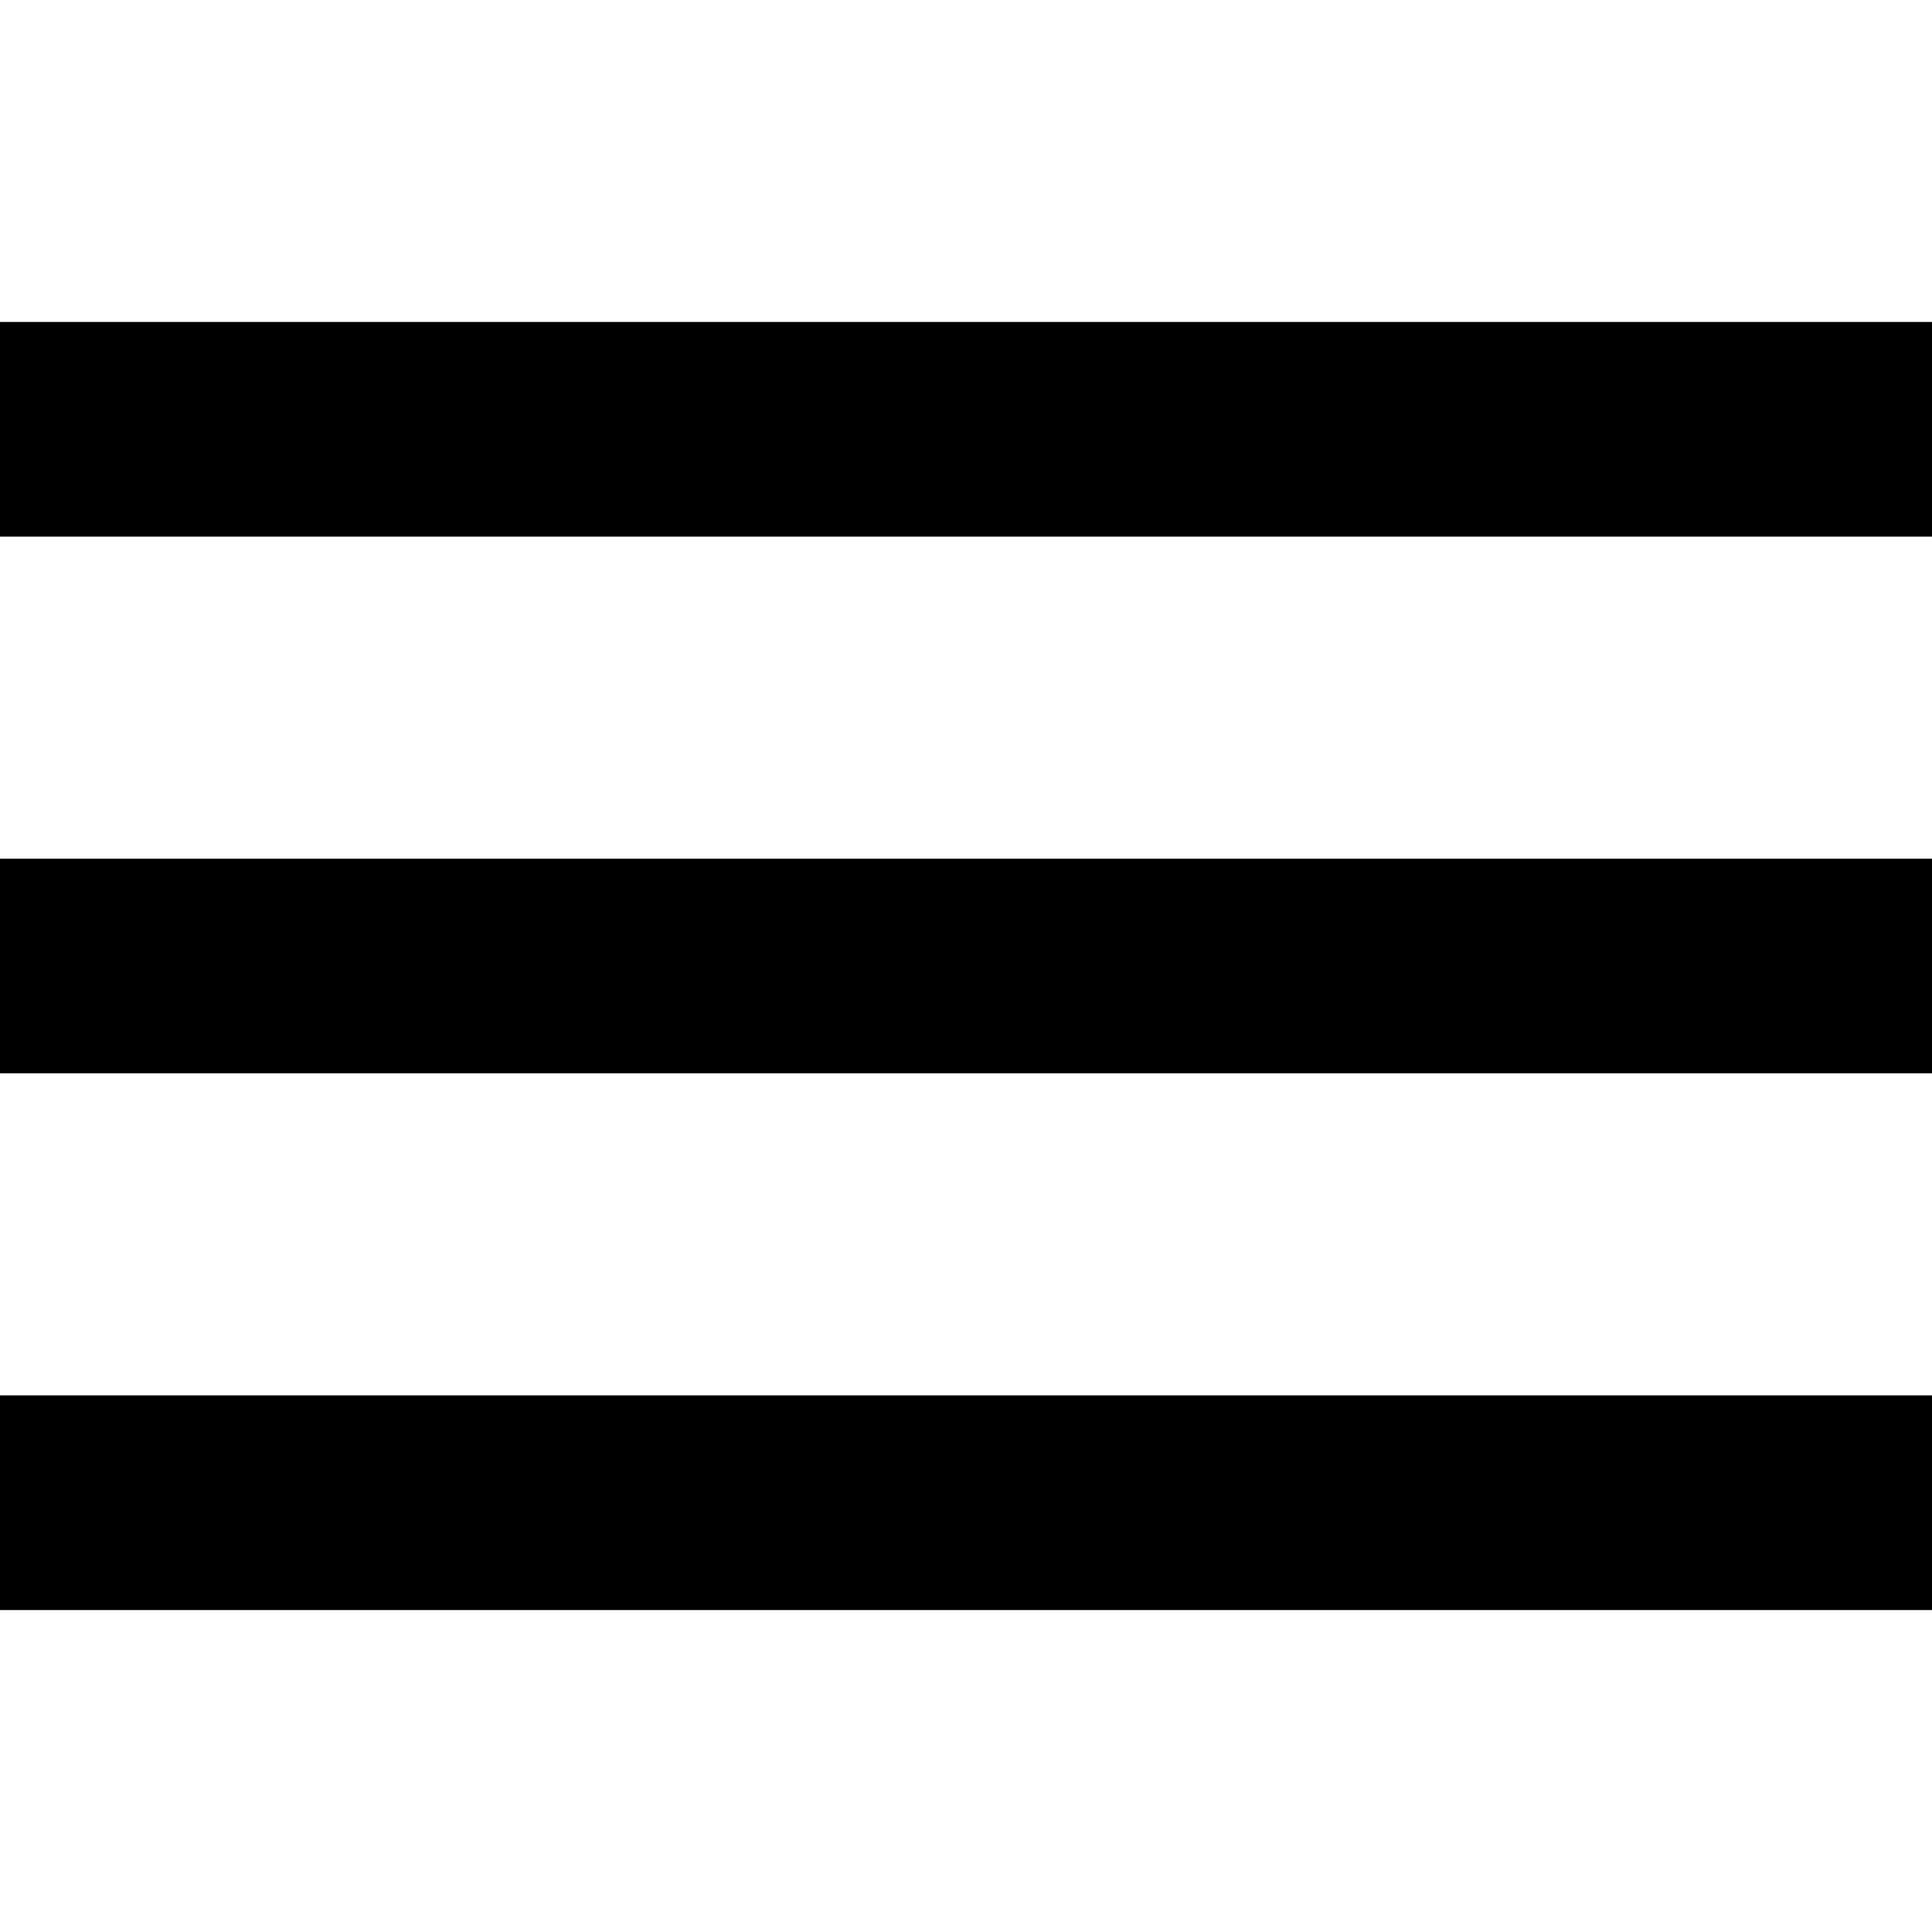
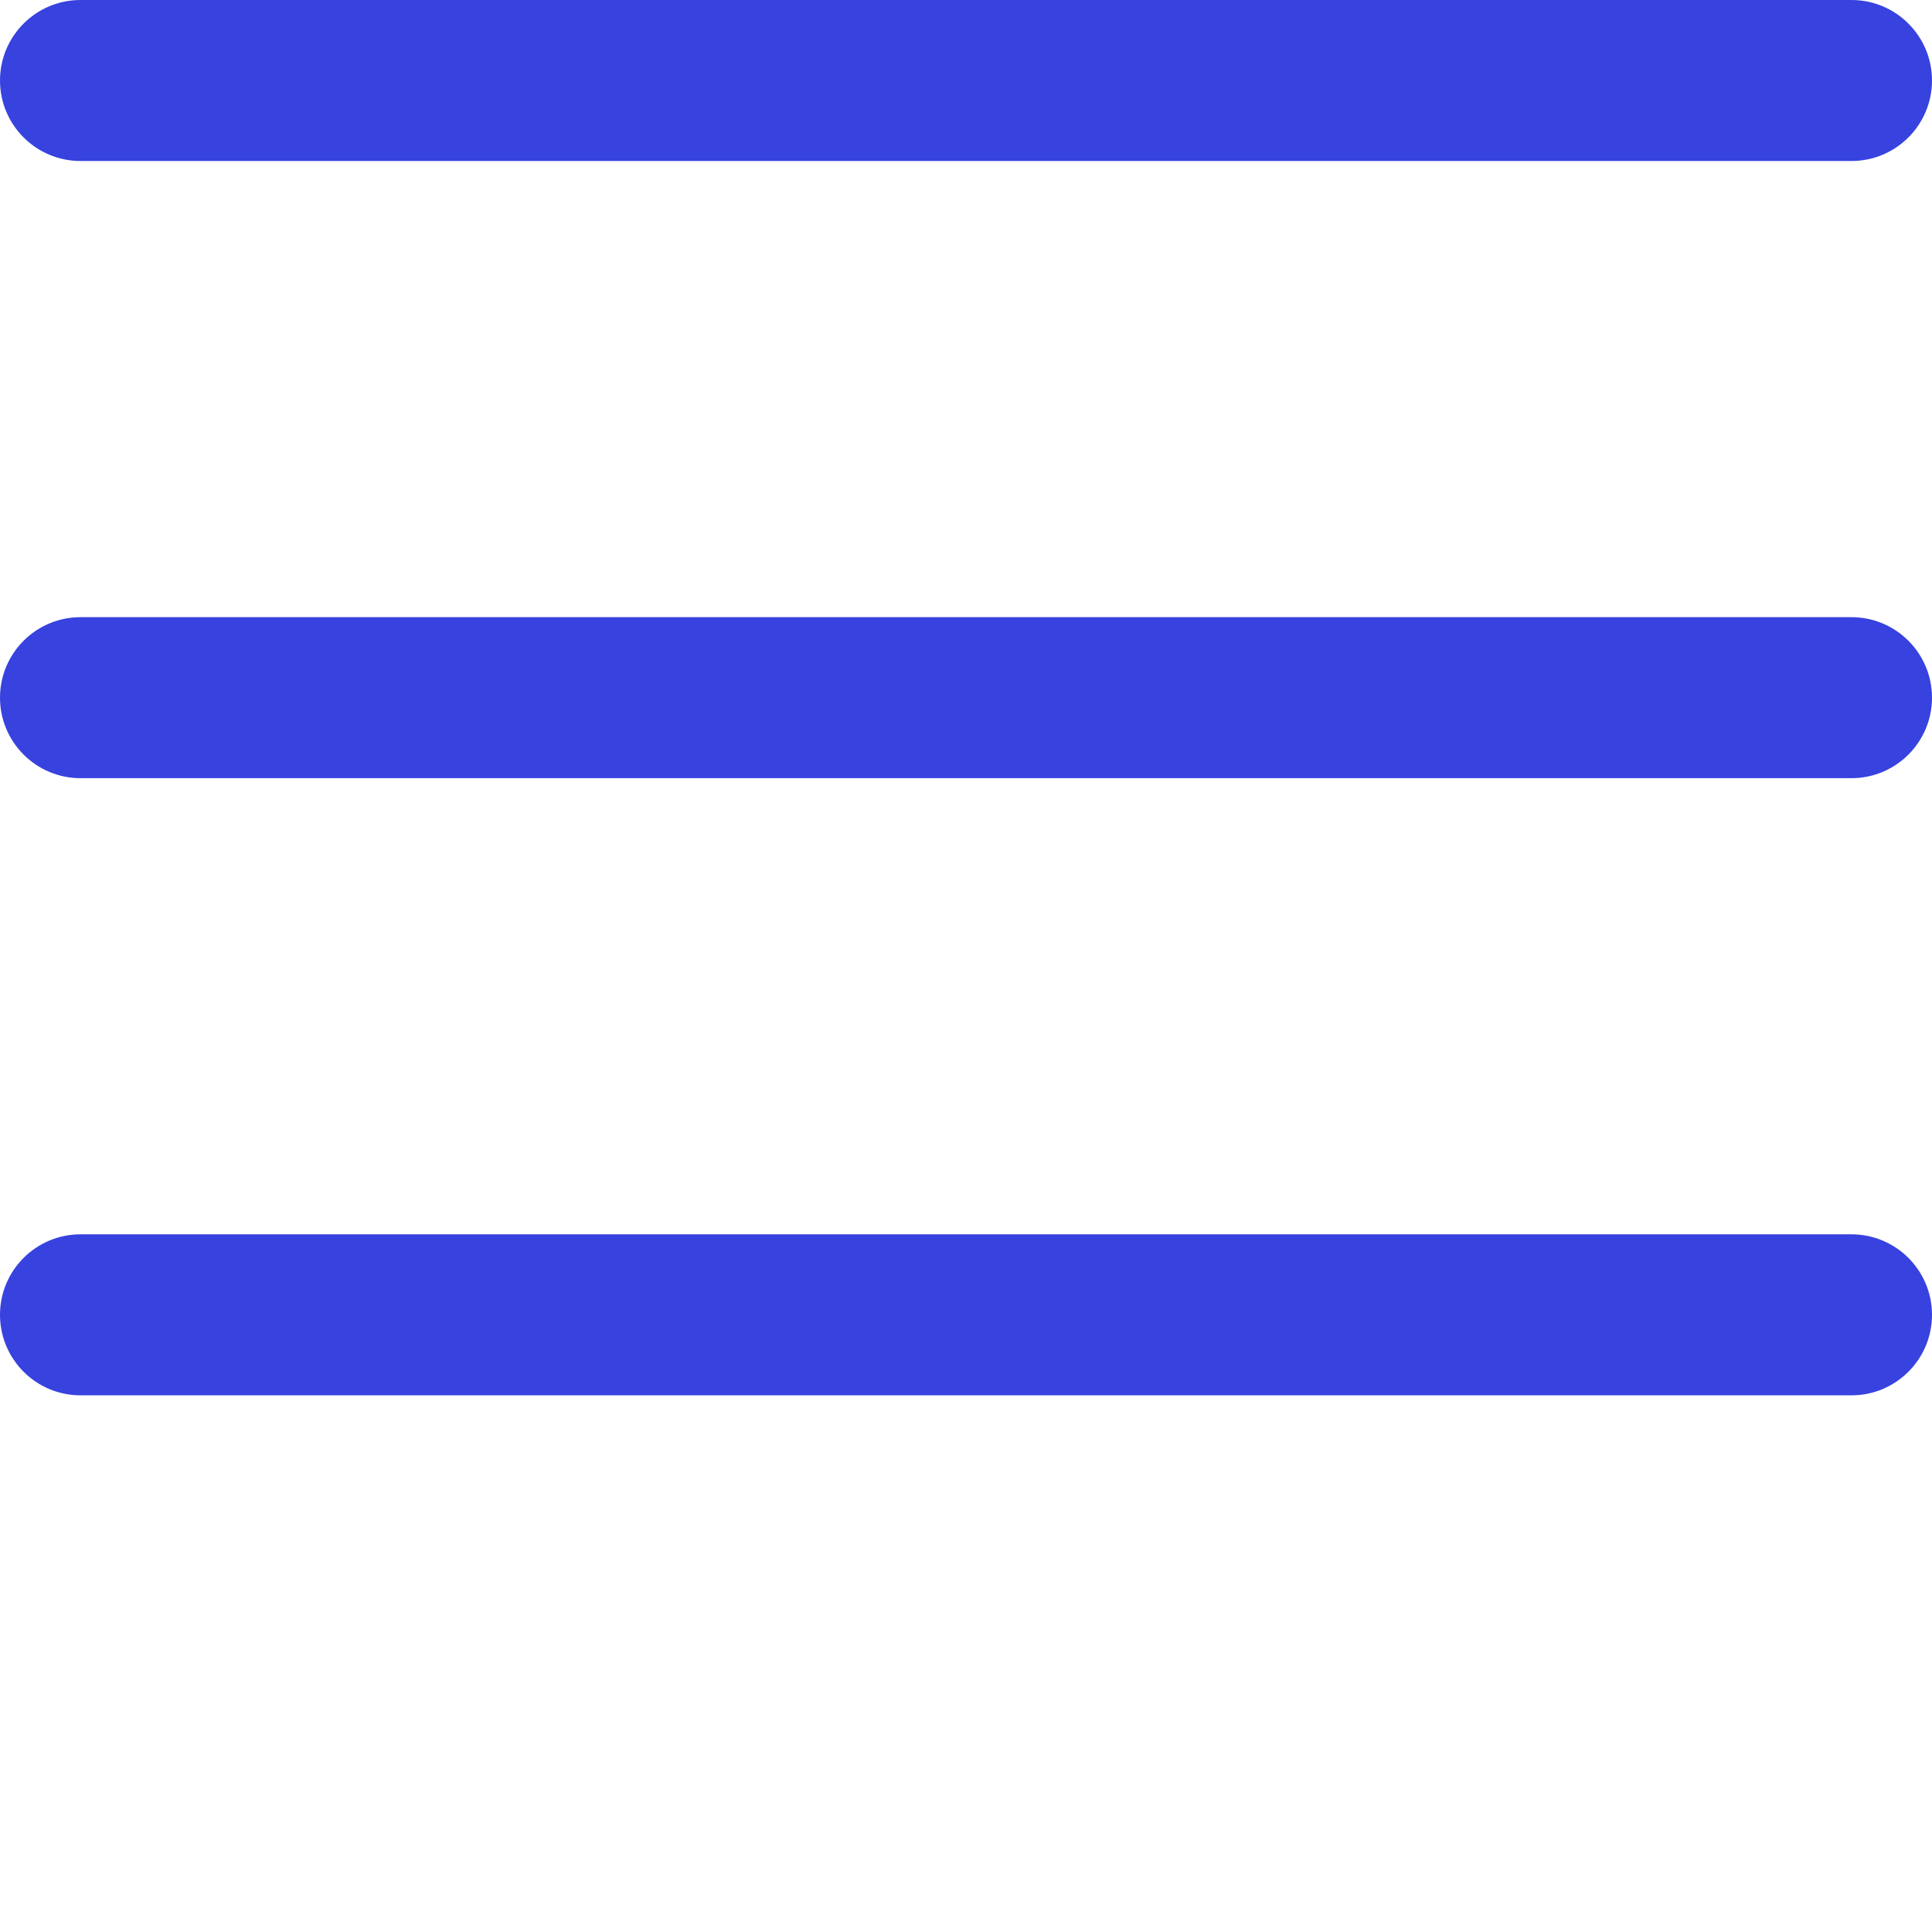
- <svg xmlns="http://www.w3.org/2000/svg" version="1.1" id="Capa_1" x="0px" y="0px" viewBox="0 0 384 384" style="enable-background:new 0 0 384 384;" xml:space="preserve">
+ <svg xmlns="http://www.w3.org/2000/svg" version="1.1" width="512" height="512" x="0" y="0" viewBox="0 0 384 384" style="enable-background:new 0 0 512 512" xml:space="preserve" class="">
  <g>
-     <g>
-       <g>
-         <rect x="0" y="277.333" width="384" height="42.667" />
-         <rect x="0" y="170.667" width="384" height="42.667" />
-         <rect x="0" y="64" width="384" height="42.667" />
-       </g>
-     </g>
+     <path d="m368 154.668h-352c-8.832 0-16-7.168-16-16s7.168-16 16-16h352c8.832 0 16 7.168 16 16s-7.168 16-16 16zm0 0" fill="#3742df" data-original="#000000" style="" class="" />
+     <path d="m368 32h-352c-8.832 0-16-7.168-16-16s7.168-16 16-16h352c8.832 0 16 7.168 16 16s-7.168 16-16 16zm0 0" fill="#3742df" data-original="#000000" style="" class="" />
+     <path d="m368 277.332h-352c-8.832 0-16-7.168-16-16s7.168-16 16-16h352c8.832 0 16 7.168 16 16s-7.168 16-16 16zm0 0" fill="#3742df" data-original="#000000" style="" class="" />
  </g>
-   <g>
- </g>
-   <g>
- </g>
-   <g>
- </g>
-   <g>
- </g>
-   <g>
- </g>
-   <g>
- </g>
-   <g>
- </g>
-   <g>
- </g>
-   <g>
- </g>
-   <g>
- </g>
-   <g>
- </g>
-   <g>
- </g>
-   <g>
- </g>
-   <g>
- </g>
-   <g>
- </g>
</svg>
